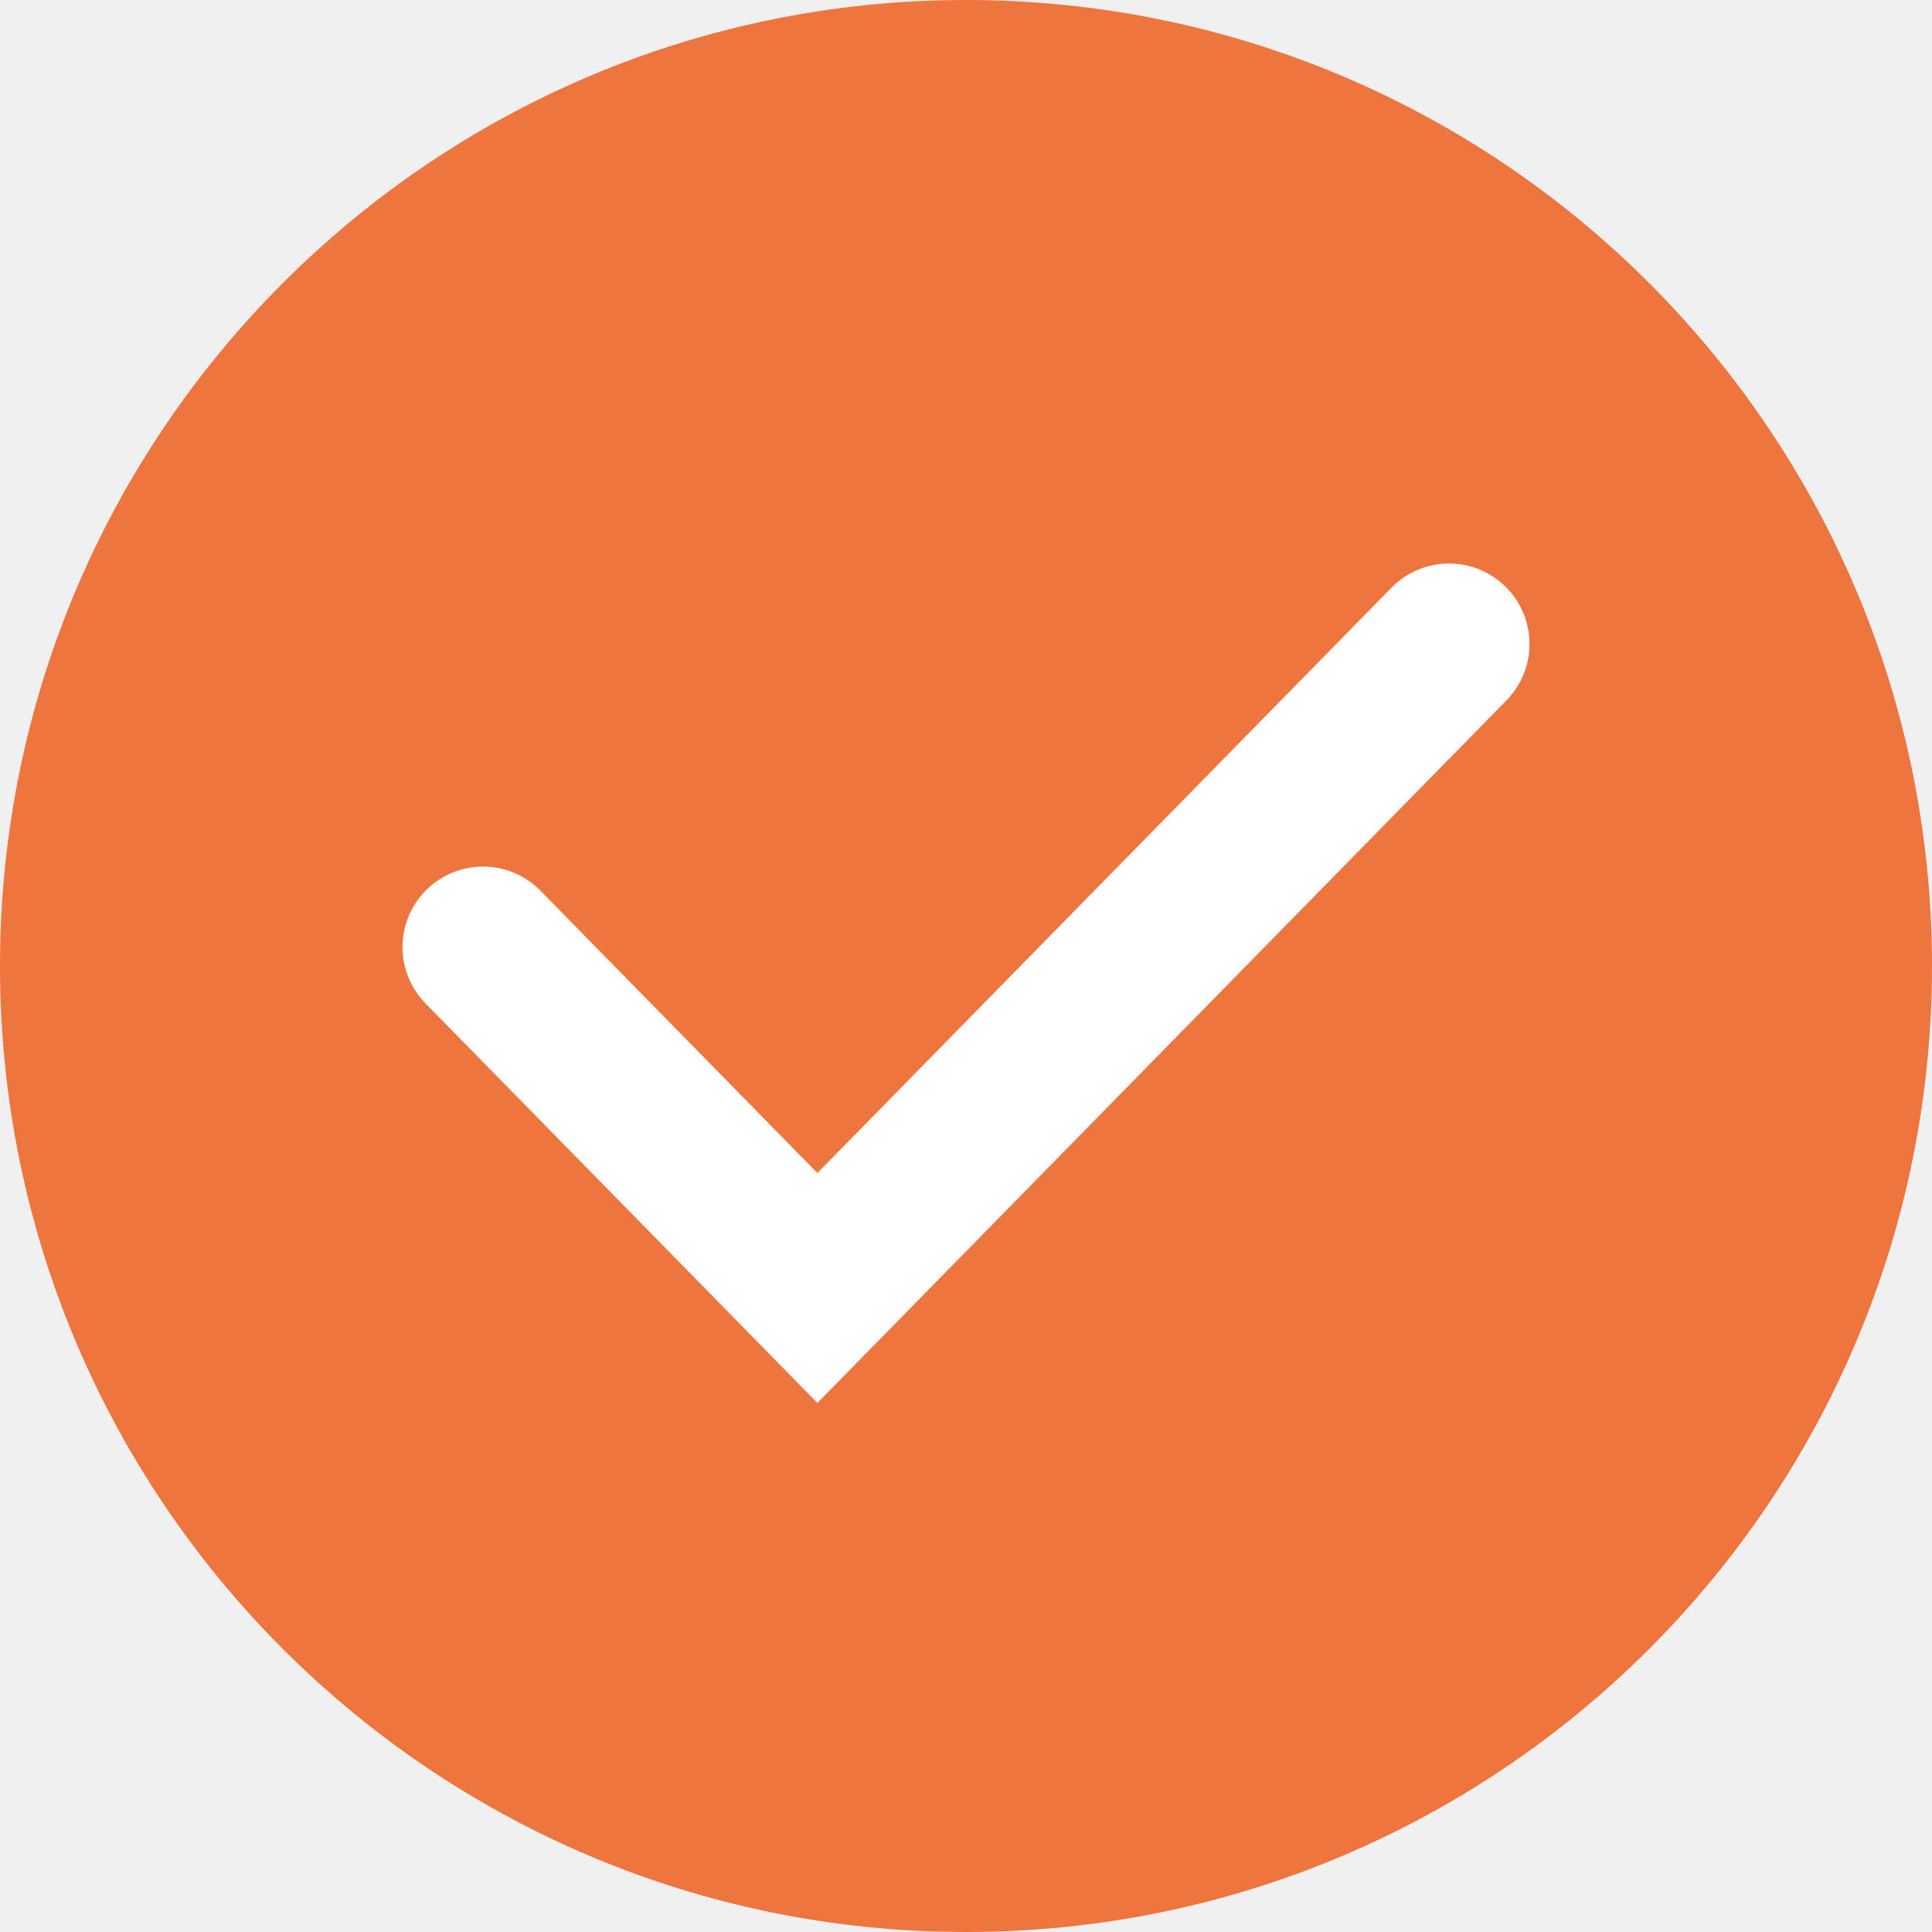
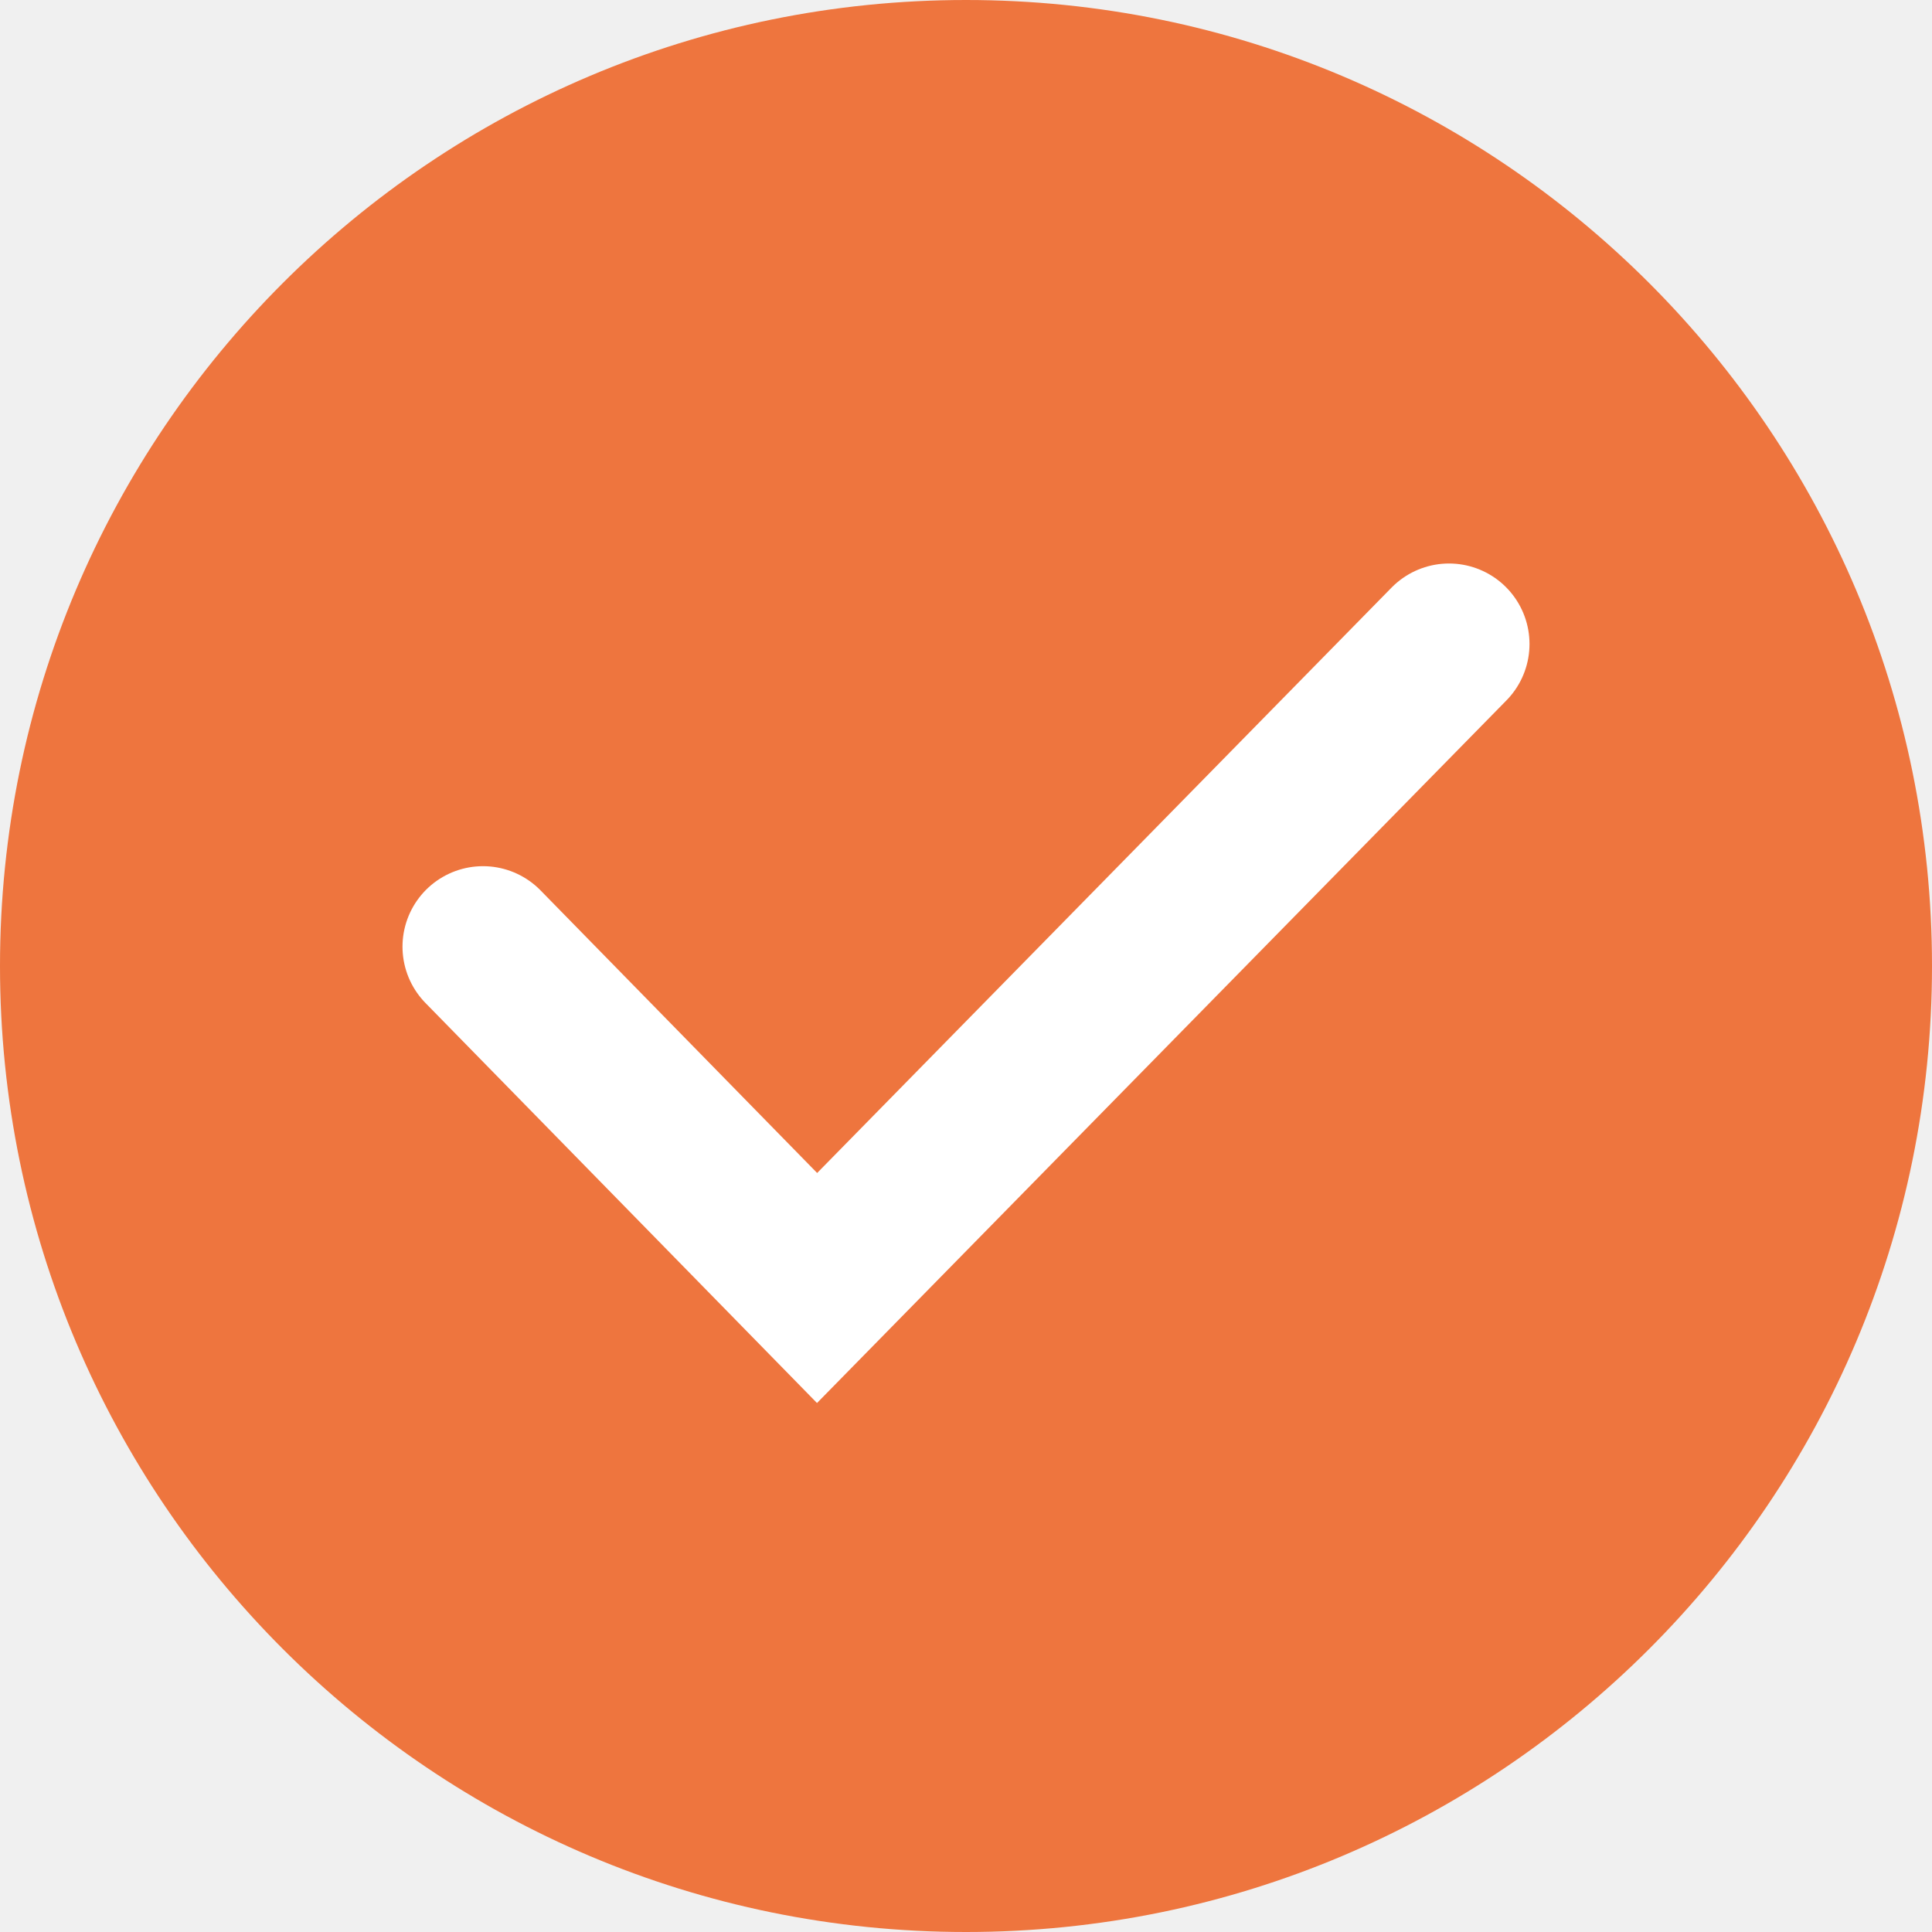
- <svg xmlns="http://www.w3.org/2000/svg" width="24" height="24" viewBox="0 0 24 24" fill="none">
-   <rect width="24" height="24" rx="12" fill="#EE753E" />
-   <path d="M6 11.765L10.154 16L18 8" stroke="white" stroke-width="2" stroke-linecap="round" />
+ <svg xmlns="http://www.w3.org/2000/svg" fill="none" viewBox="0 0 24 24">
+   <rect width="24" height="24" fill="#EE753E" rx="12" />
+   <path stroke="#fff" stroke-linecap="round" stroke-width="2" d="M6 11.76 10.15 16 18 8" />
</svg>
